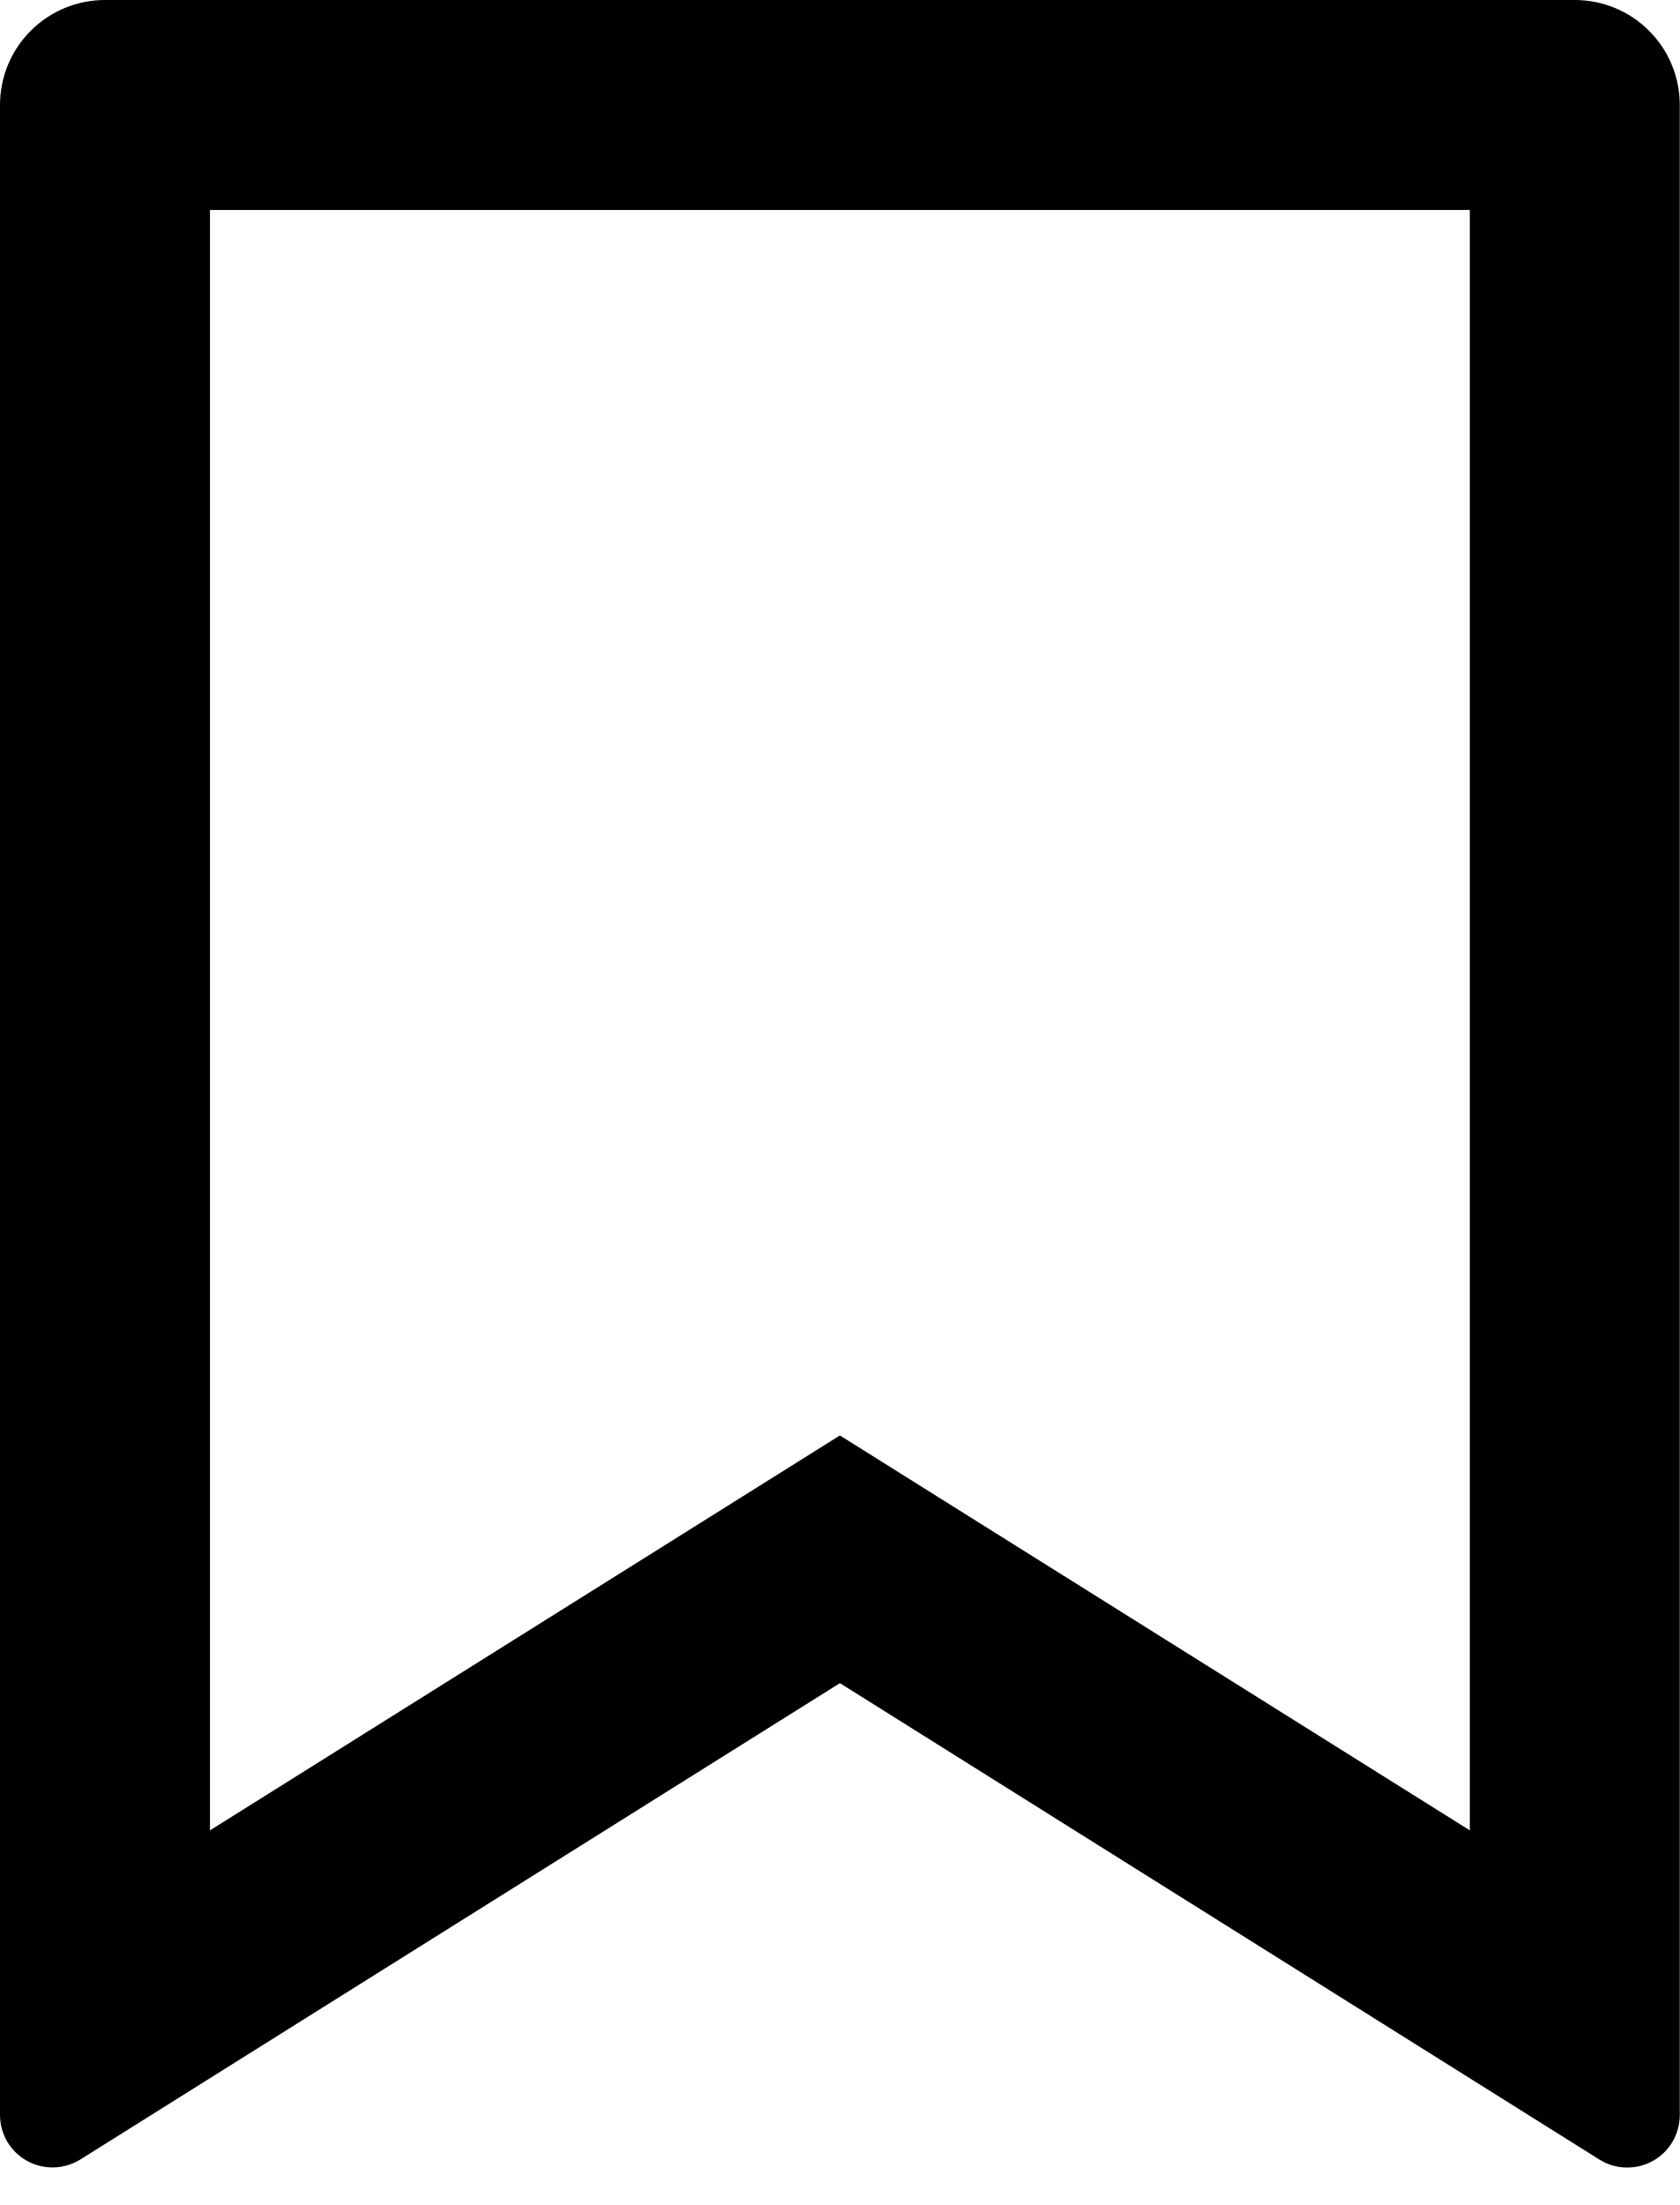
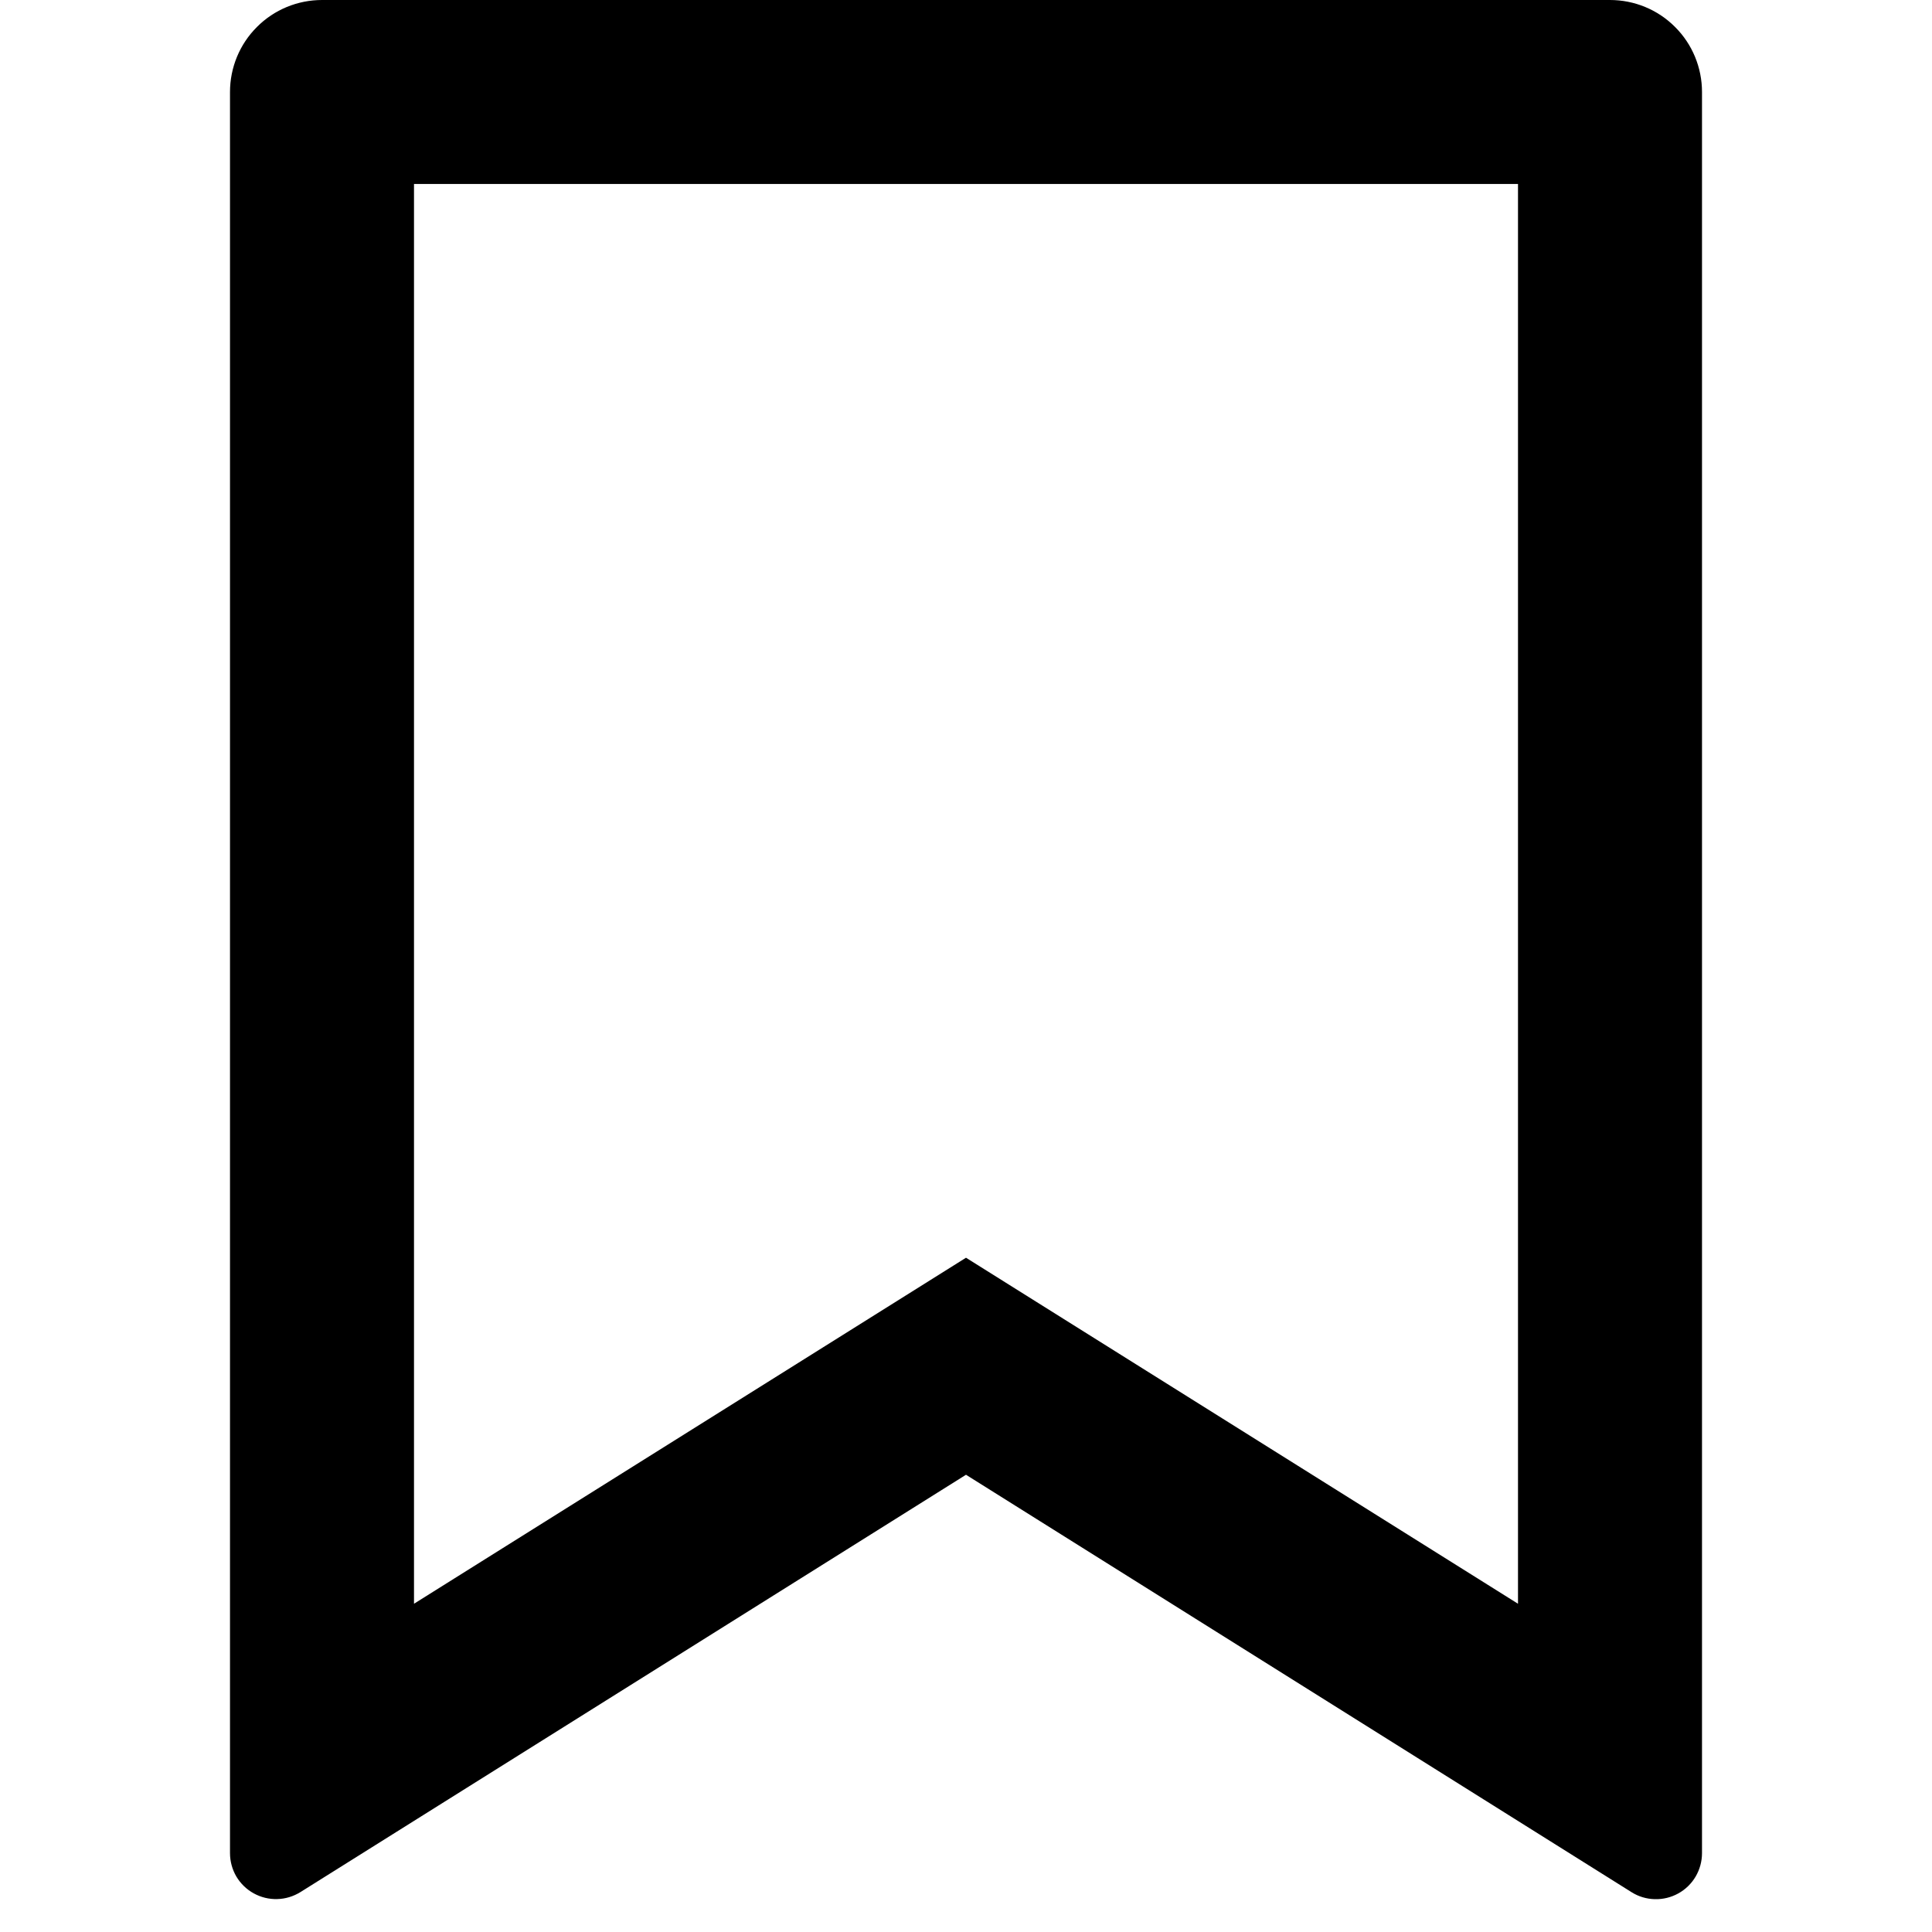
- <svg xmlns="http://www.w3.org/2000/svg" width="16" height="21" viewBox="0 0 16 21" fill="none">
+ <svg xmlns="http://www.w3.org/2000/svg" width="30" height="30" viewBox="0 0 16 21" fill="none">
  <path d="M1 0H15C15.265 0 15.52 0.105 15.707 0.293C15.895 0.48 16 0.735 16 1V20.143C16 20.232 15.976 20.32 15.931 20.397C15.886 20.474 15.82 20.538 15.742 20.581C15.664 20.624 15.575 20.646 15.486 20.643C15.397 20.641 15.31 20.615 15.234 20.567L8 16.03L0.766 20.566C0.69 20.613 0.603 20.64 0.514 20.642C0.425 20.645 0.336 20.623 0.258 20.58C0.18 20.537 0.115 20.474 0.069 20.397C0.024 20.32 6.64708e-05 20.232 0 20.143V1C0 0.735 0.105 0.48 0.293 0.293C0.48 0.105 0.735 0 1 0ZM14 2H2V17.432L8 13.671L14 17.432V2Z" fill="black" />
</svg>
